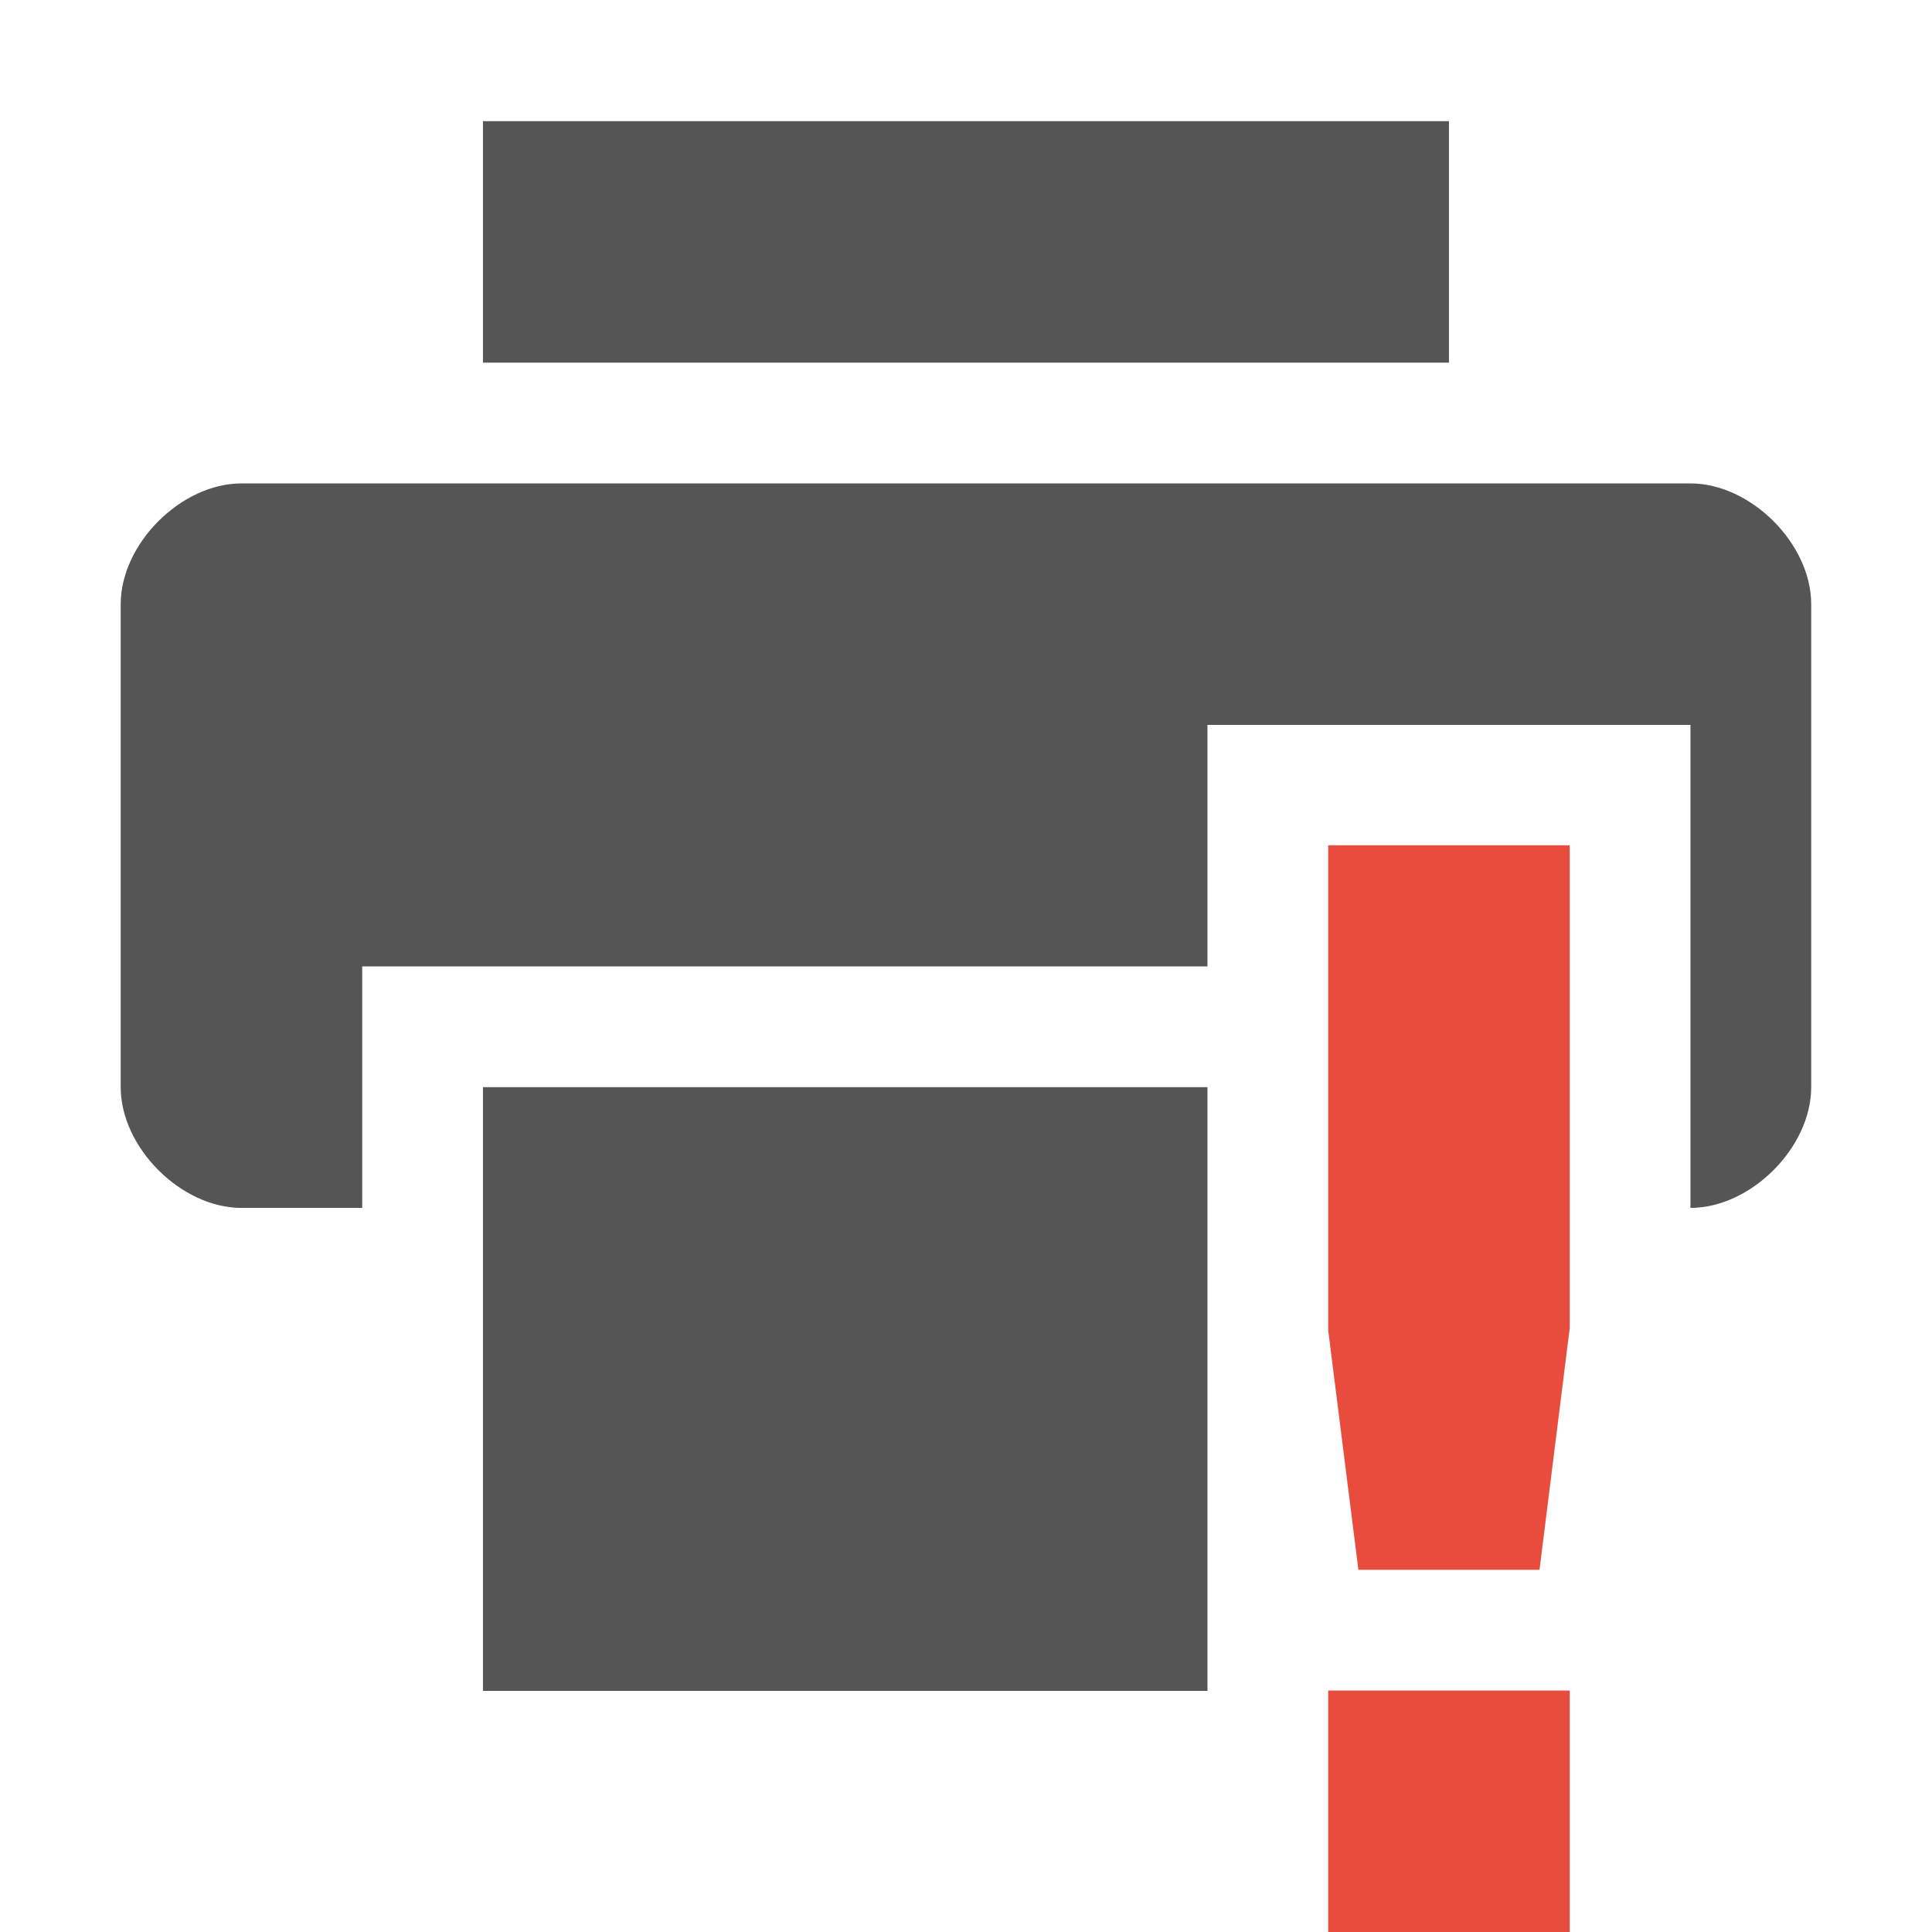
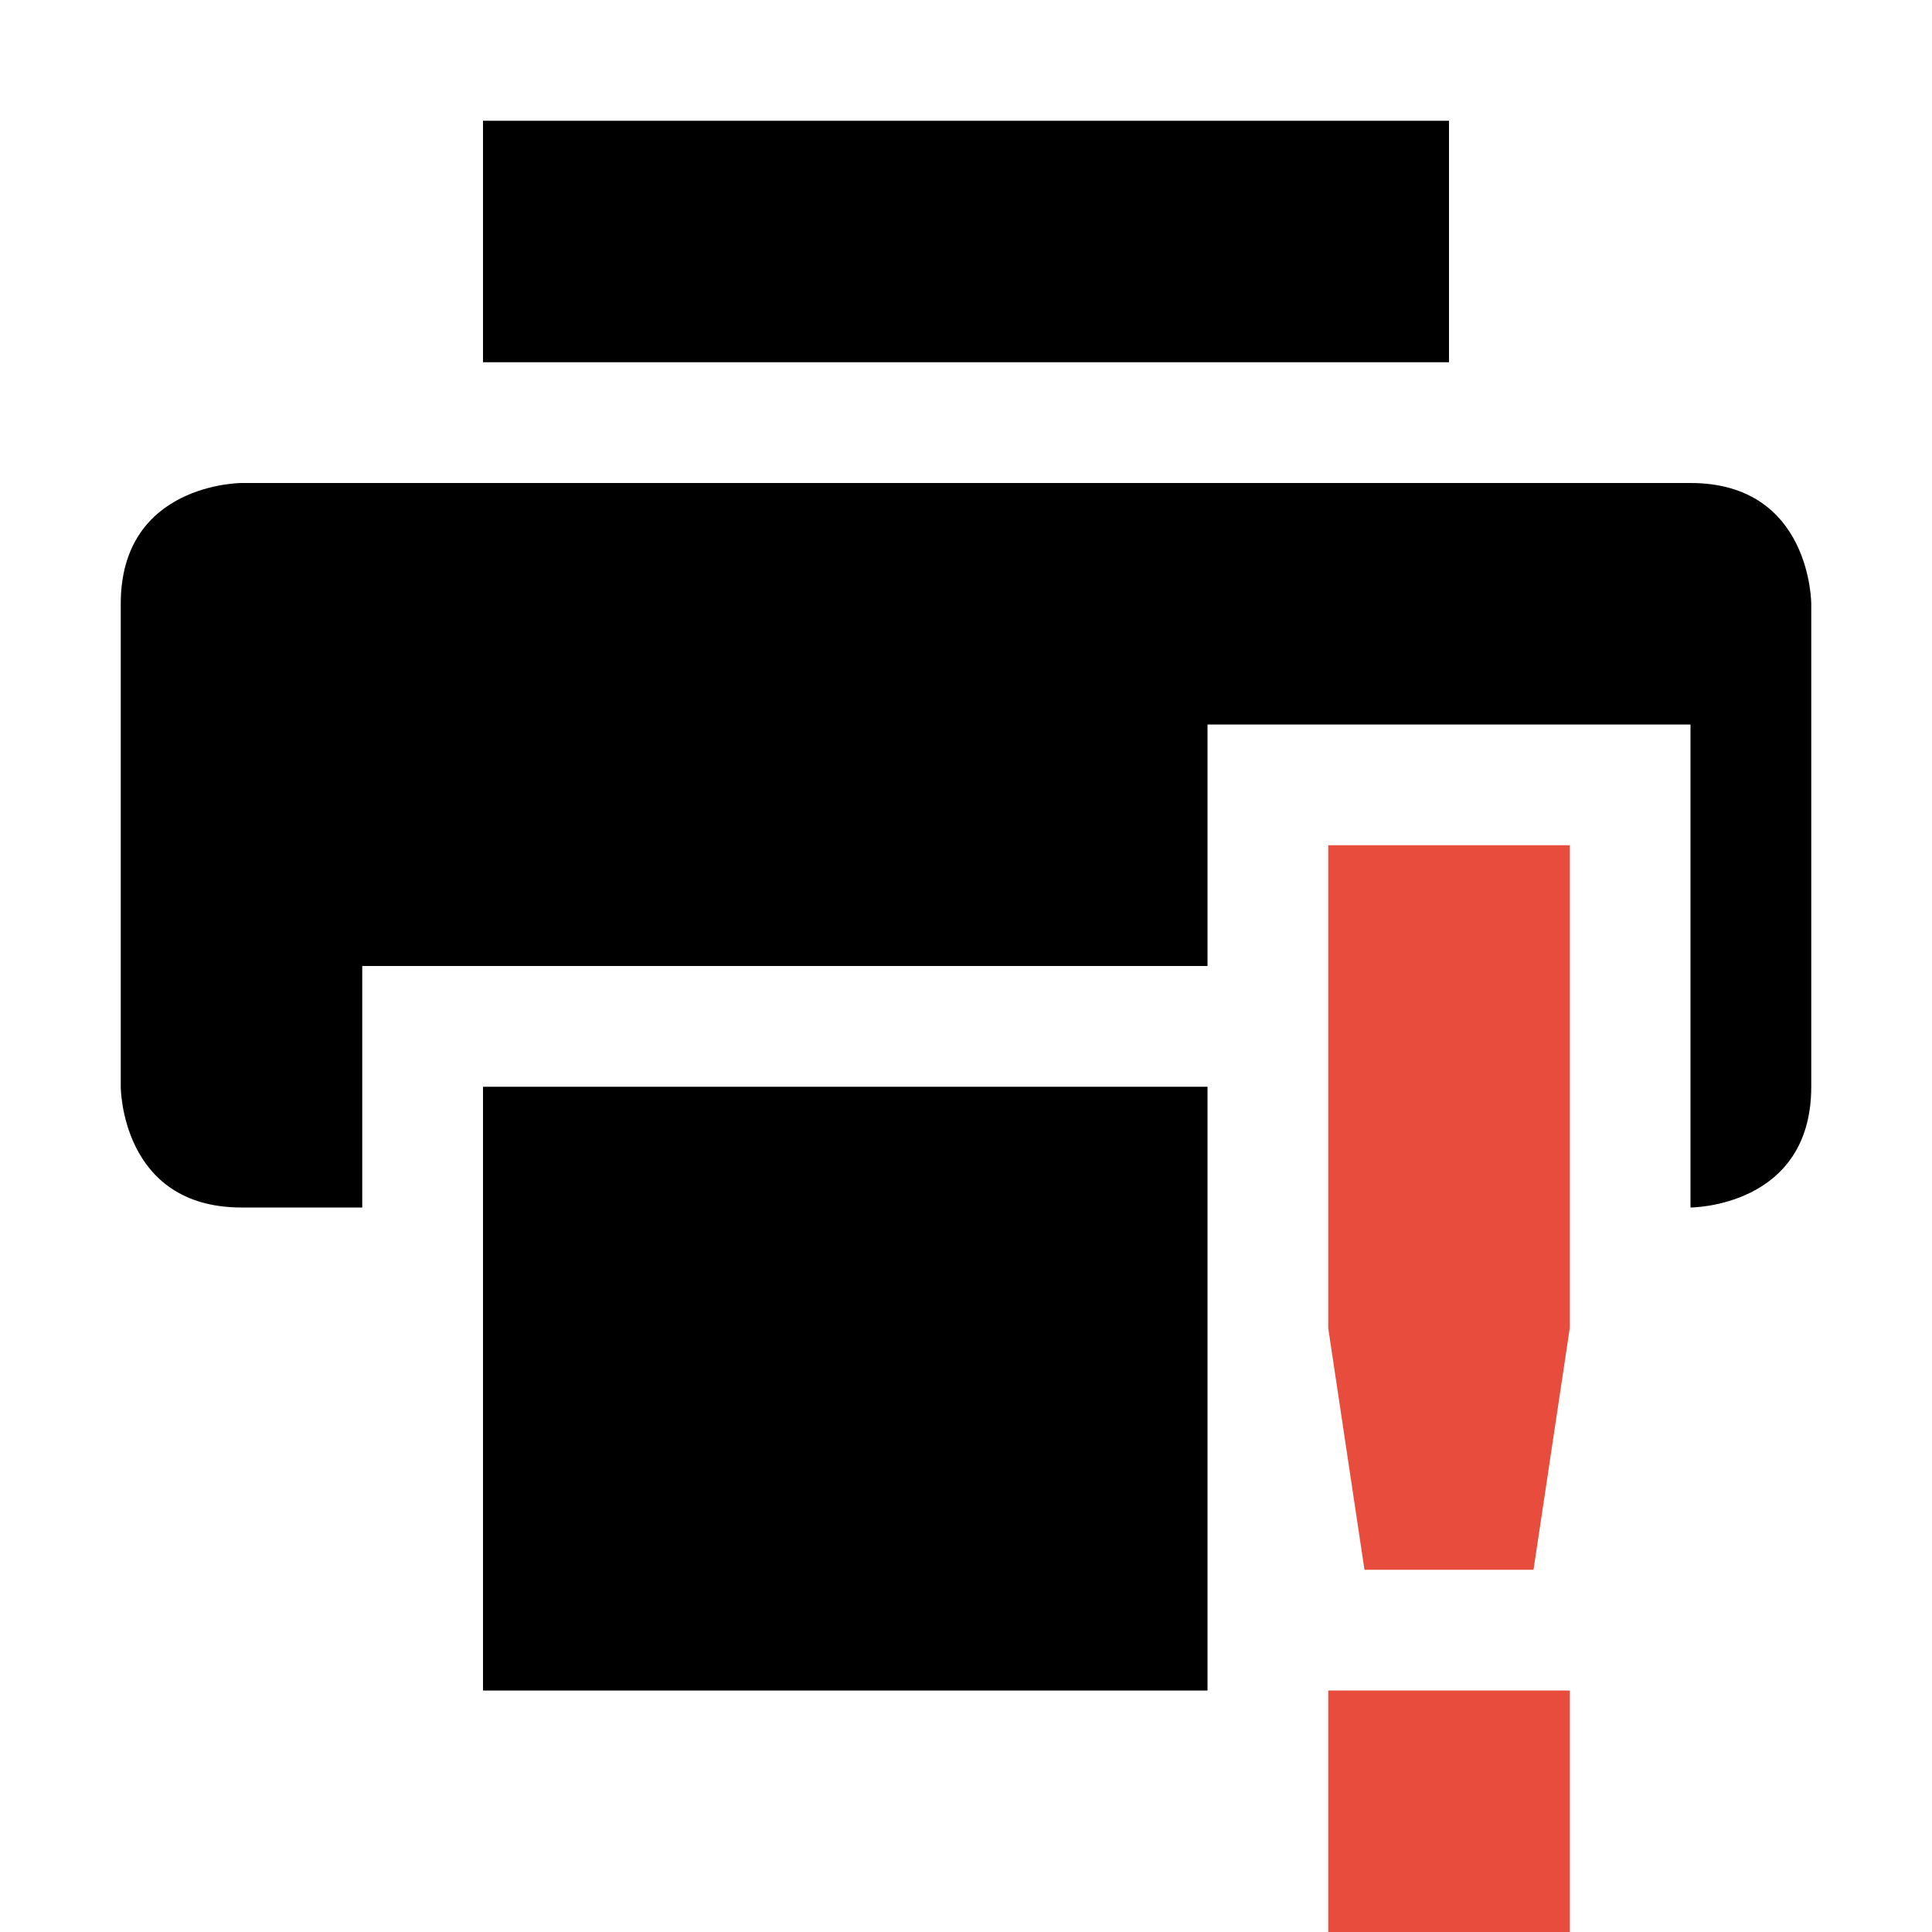
- <svg xmlns="http://www.w3.org/2000/svg" xmlns:ns1="http://www.openswatchbook.org/uri/2009/osb" height="16" id="svg7384" style="enable-background:new" version="1.1" width="16">
-   <defs id="defs7386">
-     <linearGradient id="linearGradient5606" ns1:paint="solid">
-       <stop id="stop5608" offset="0" style="stop-color:#000000;stop-opacity:1;" />
-     </linearGradient>
-     <filter color-interpolation-filters="sRGB" id="filter7554">
-       <feBlend id="feBlend7556" in2="BackgroundImage" mode="darken" />
-     </filter>
-   </defs>
-   <g id="layer9" style="display:inline" transform="translate(-485.0004,351.0034)">
-     <path d="m 489,-350 0,2 8,0 0,-2 -8,0 z m -2,3 c -0.5,0 -1,0.5 -1,1 l 0,4 c 0,0.5 0.5,1 1,1 l 1,0 0,-2 7,0 0,-2 4,0 0,4 c 0.5,0 1,-0.5 1,-1 l 0,-4 c 0,-0.5 -0.5,-1 -1,-1 l -12,0 z m 2,5 0,5 6,0 0,-5 -6,0 z" id="path6519" style="fill:#555555;fill-opacity:1;stroke:none" />
-     <path class="error" d="m 496,-344.003 0,4.016 0.25,1.984 1.5,0 0.25,-2 -1e-5,-4 z m 0,7 0,2 2,0 0,-2 z" id="rect7811-3" style="color:#555555;fill:#e74c3c;fill-opacity:1;stroke:none;stroke-width:2;marker:none;visibility:visible;display:inline;overflow:visible;enable-background:accumulate" />
-   </g>
-   <g id="layer10" style="display:inline;filter:url(#filter7554)" transform="translate(-485.0004,351.0034)" />
-   <g id="layer1" style="display:inline" transform="translate(-244.0002,-265.9966)" />
-   <g id="layer14" style="display:inline" transform="translate(-485.0004,351.0034)" />
-   <g id="layer15" style="display:inline" transform="translate(-485.0004,351.0034)" />
-   <g id="g71291" style="display:inline" transform="translate(-485.0004,351.0034)" />
-   <g id="layer2" style="display:inline" transform="translate(-244.0002,-115.9966)" />
-   <g id="g6058" style="display:inline" transform="translate(-244.0002,-115.9966)" />
-   <g id="layer12" style="display:inline" transform="translate(-485.0004,351.0034)" />
+ <svg xmlns="http://www.w3.org/2000/svg" height="16" width="16">
+   <path d="m4 1v2h8v-2zm-2 3s-1 0-1 1v4s0 1 1 1h1v-2h7v-2h4v4s1 0 1-1v-4s0-1-1-1zm2 5v5h6v-5z" />
+   <path class="error" d="m11 7v4l .3 2h1.4l.3-2v-4zm0 7v2h2v-2z" fill="#e74c3c" />
</svg>
